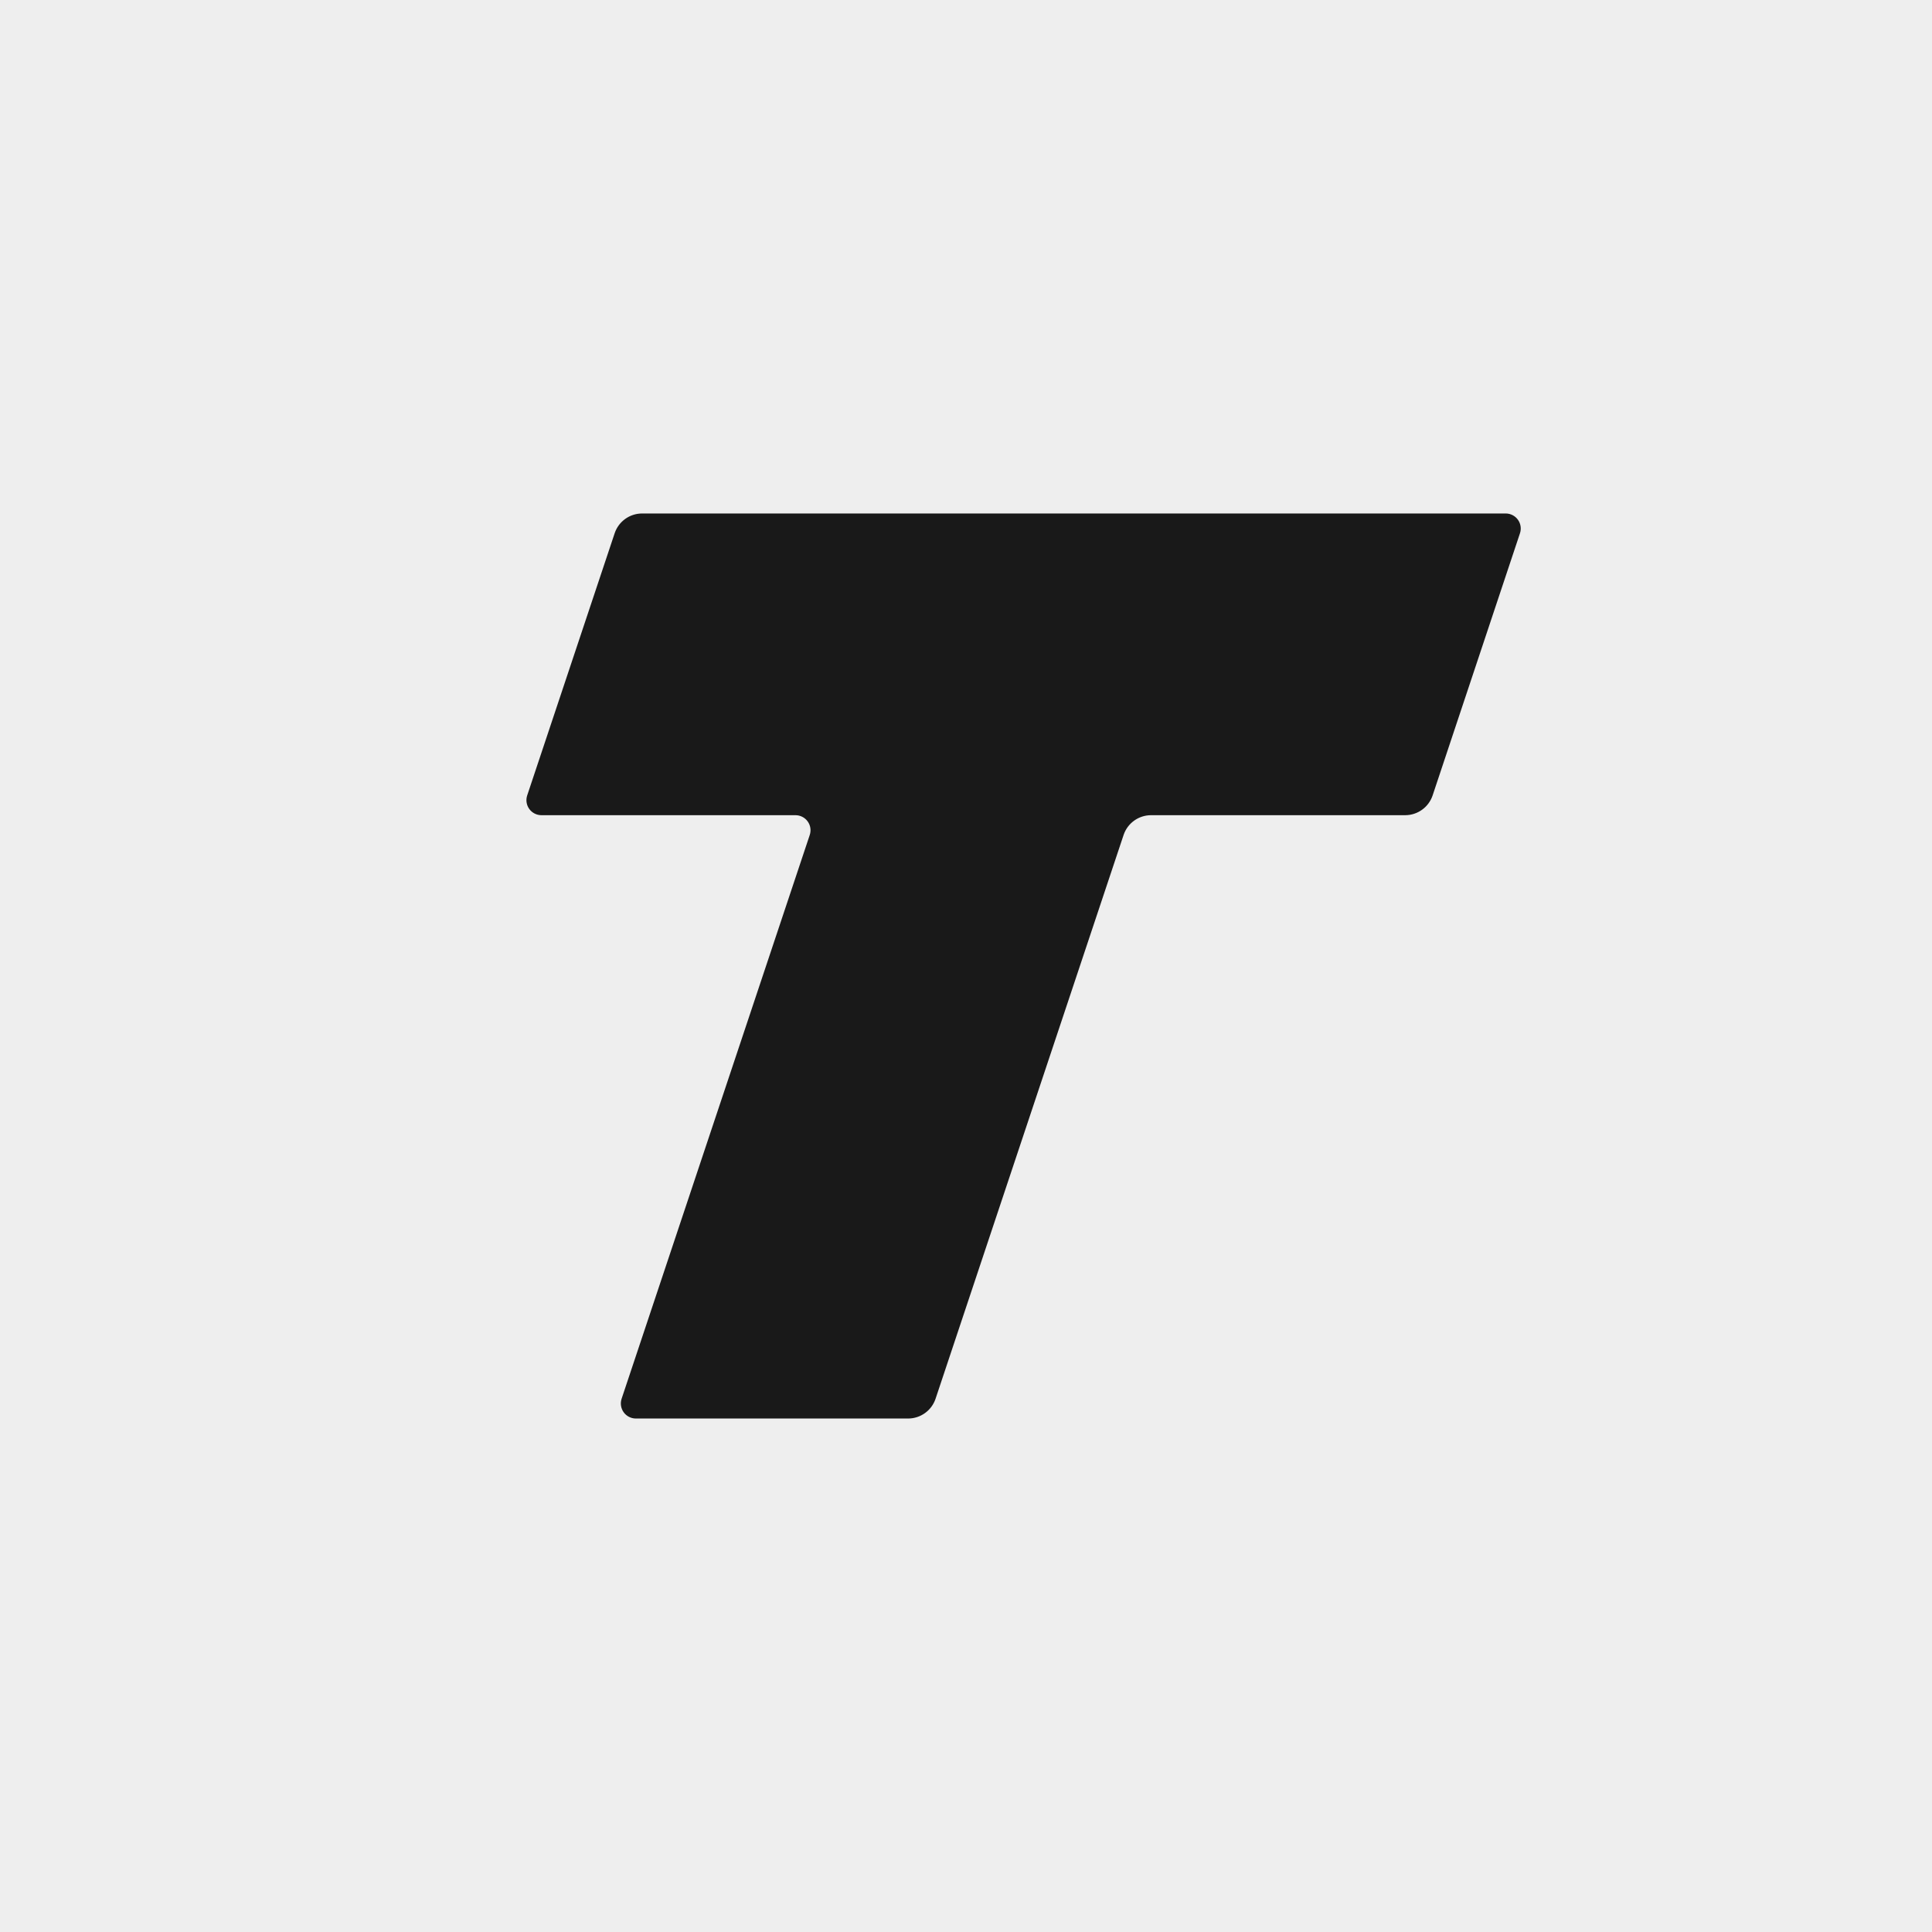
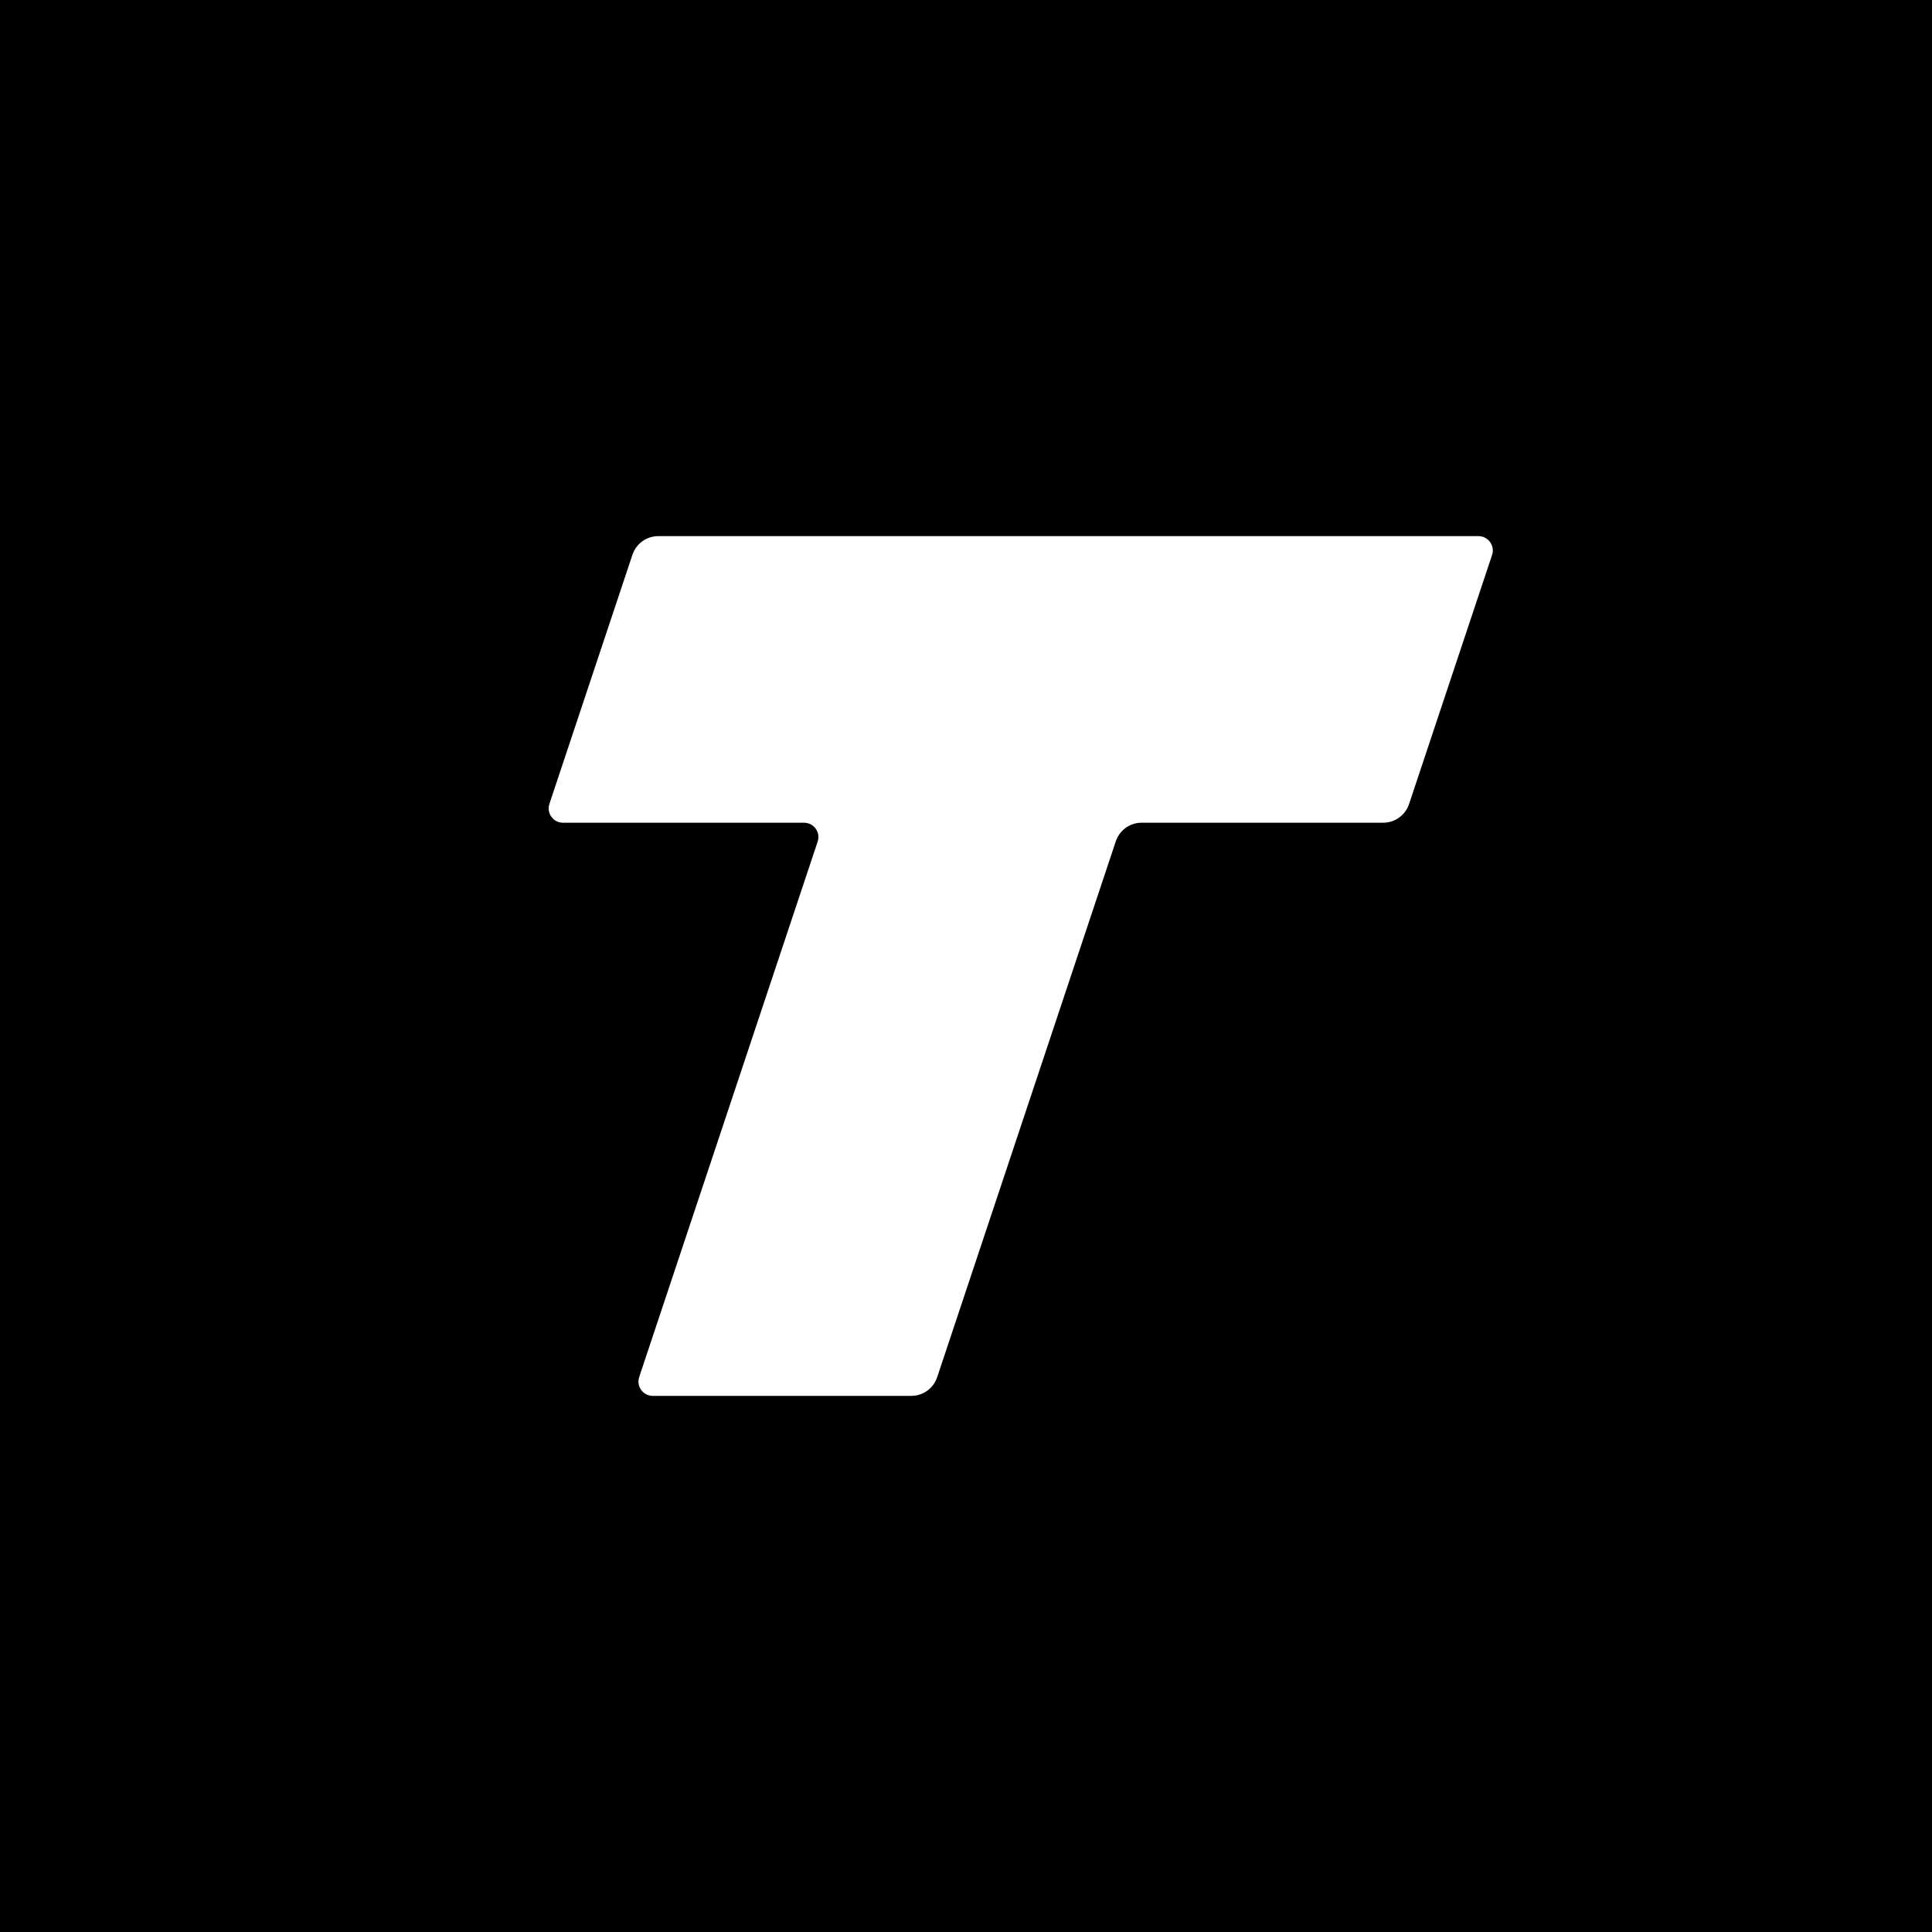
- <svg xmlns="http://www.w3.org/2000/svg" width="18" height="18" fill="none" viewBox="0 0 18 18">
-   <g clip-path="url(#a)">
-     <path fill="#191919" d="M0 0h18v18H0z" />
-     <path fill="#eee" fill-rule="evenodd" d="M18.48 18.474H-.48V-.474h18.958zM5.98 4.784a.27.27 0 0 0-.253.183L4.912 7.41a.14.14 0 0 0 .134.185H7.41a.14.14 0 0 1 .134.185l-1.752 5.25a.14.14 0 0 0 .134.186h2.537a.27.27 0 0 0 .253-.183l1.753-5.256a.27.27 0 0 1 .253-.182h2.371a.27.27 0 0 0 .254-.183l.814-2.443a.14.14 0 0 0-.133-.185z" clip-rule="evenodd" />
-   </g>
-   <defs>
-     <clipPath id="a">
-       <path fill="#fff" d="M0 0h18v18H0z" />
-     </clipPath>
-   </defs>
+ <svg xmlns="http://www.w3.org/2000/svg" width="178" height="178" viewBox="0 0 178 178" fill="none">
+   <rect width="178" height="178" fill="white" />
+   <path fill-rule="evenodd" clip-rule="evenodd" d="M178 178H0V0H178V178Z" fill="black" />
+   <path d="M58.268 51.111C58.609 50.087 59.567 49.395 60.647 49.395H136.216C137.116 49.395 137.753 50.277 137.468 51.133L129.819 74.082C129.478 75.106 128.519 75.798 127.439 75.798H105.18C104.1 75.798 103.142 76.49 102.801 77.514L86.342 126.889C86.001 127.913 85.043 128.605 83.963 128.605H60.143C59.242 128.605 58.606 127.723 58.891 126.868L75.334 77.537C75.619 76.682 74.983 75.8 74.083 75.8H51.87C50.97 75.8 50.334 74.918 50.619 74.063L58.268 51.111Z" fill="white" />
</svg>
